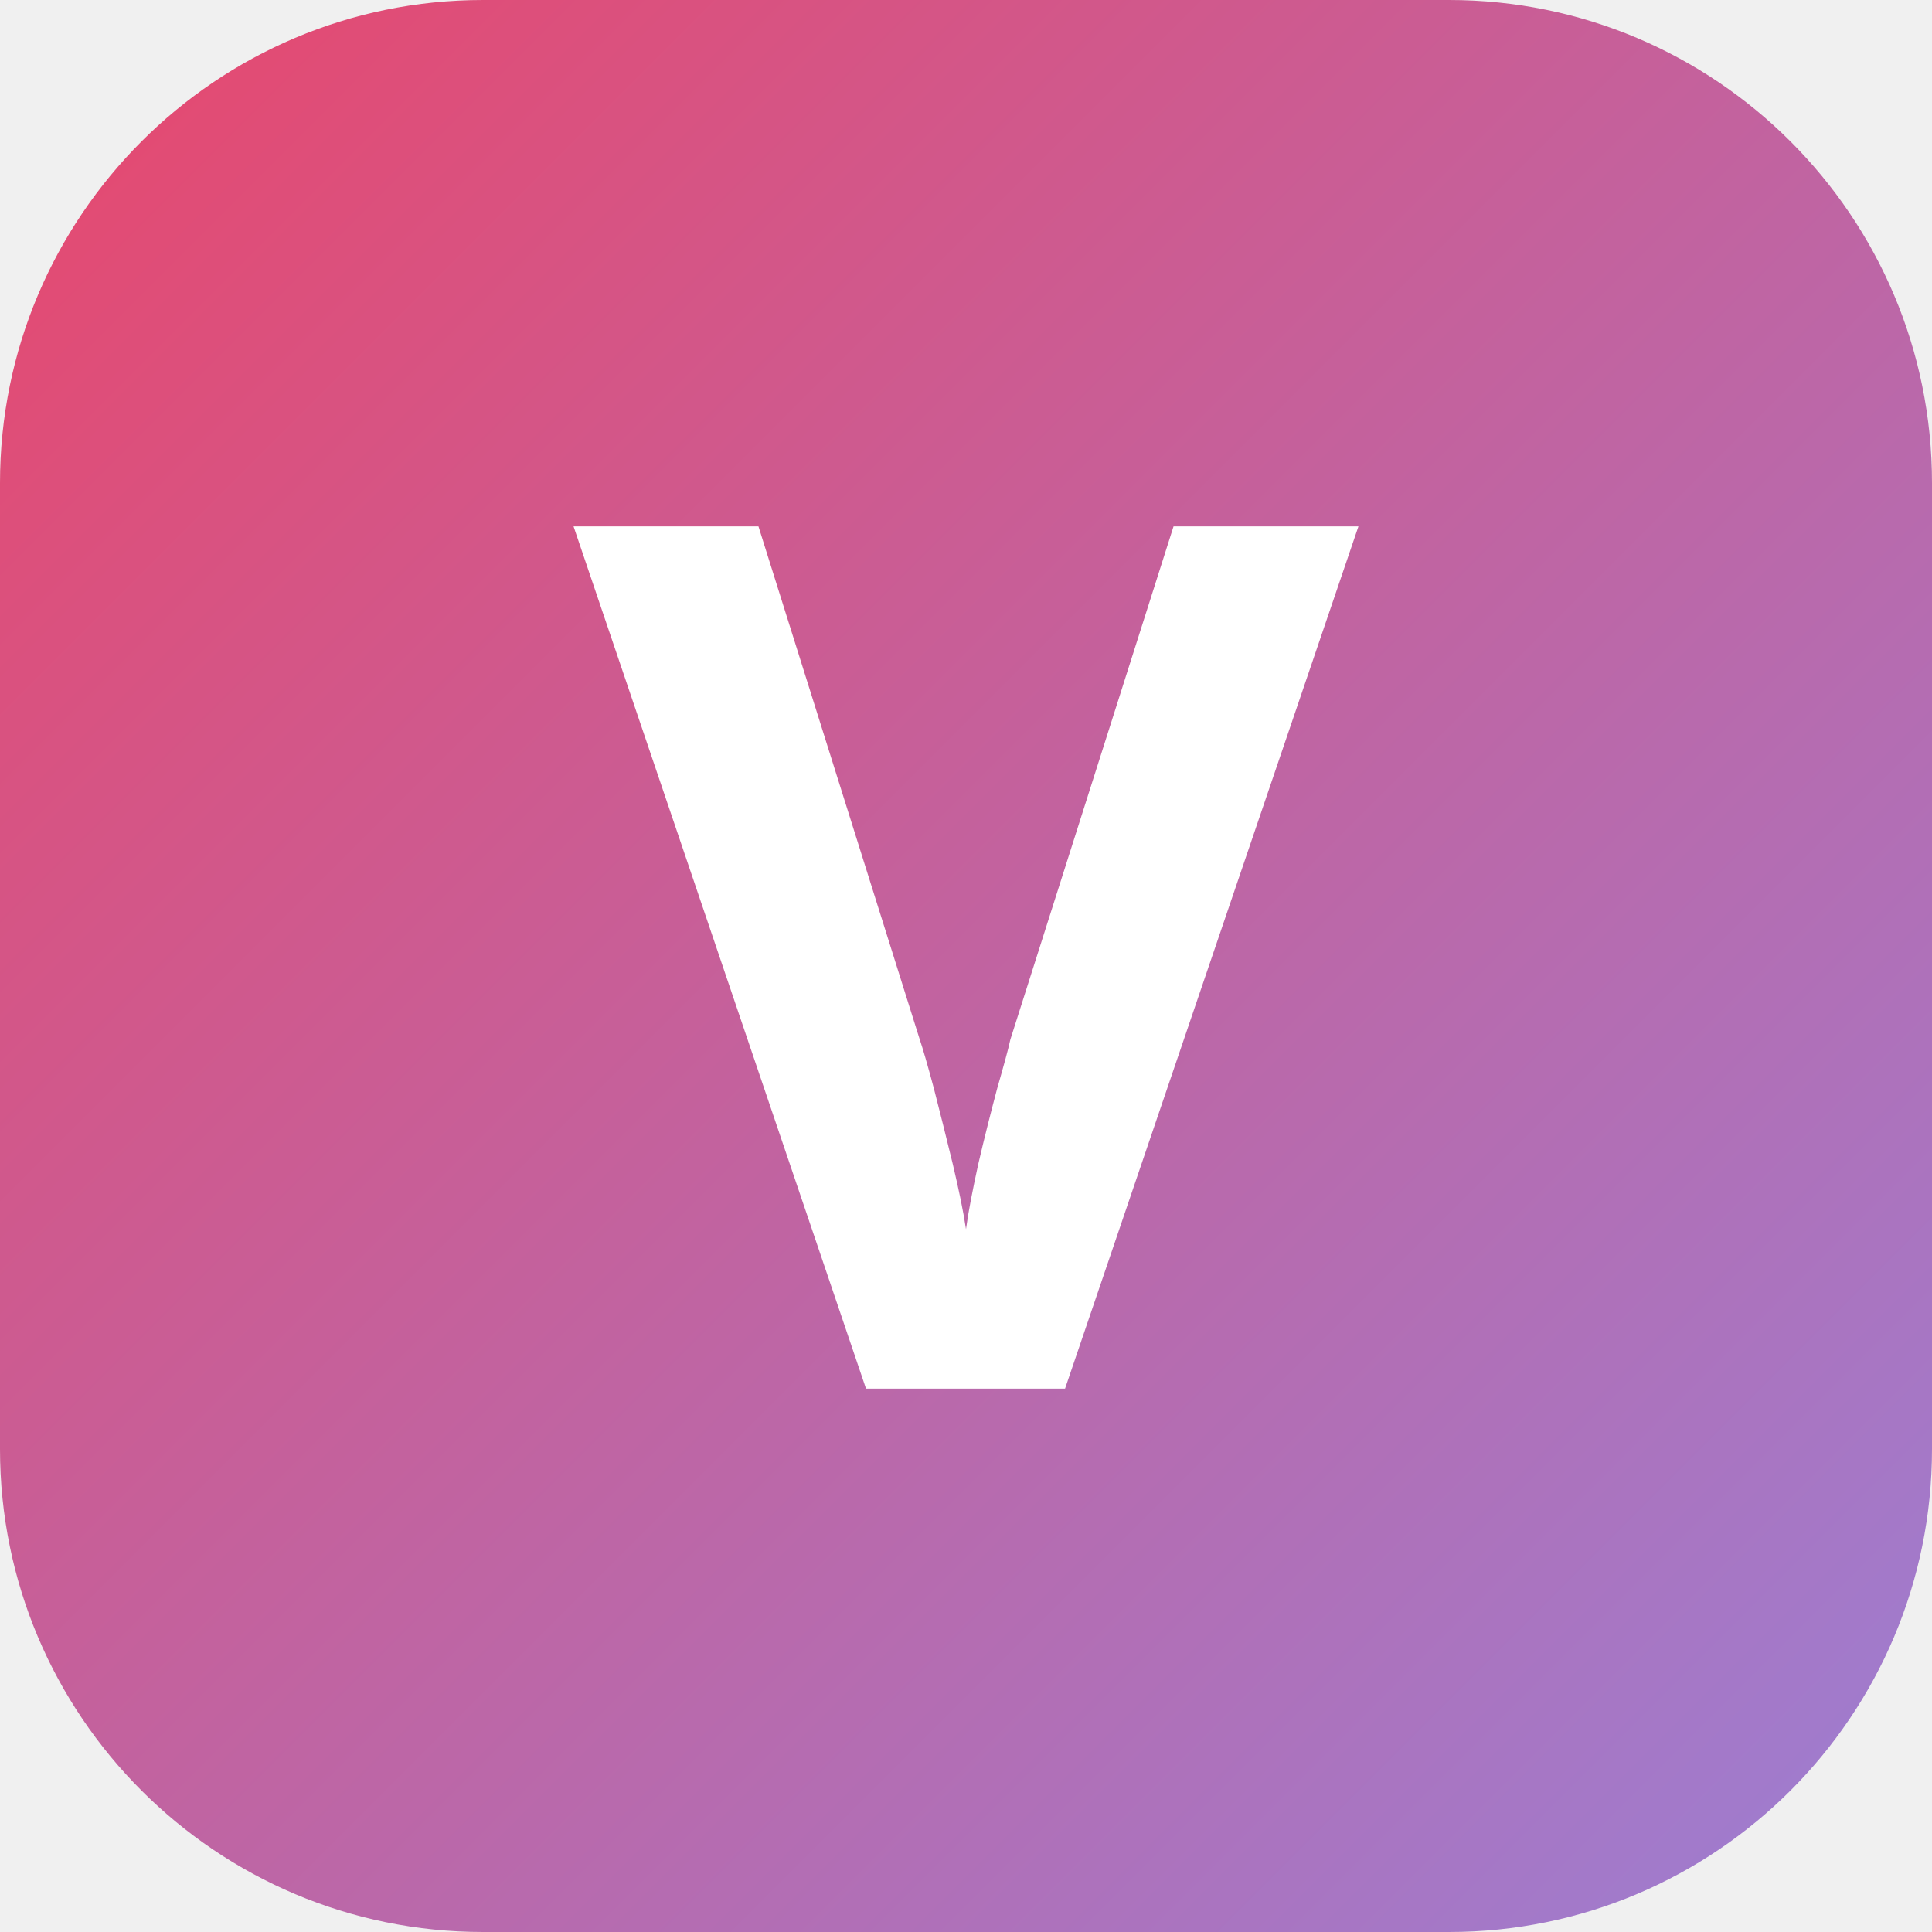
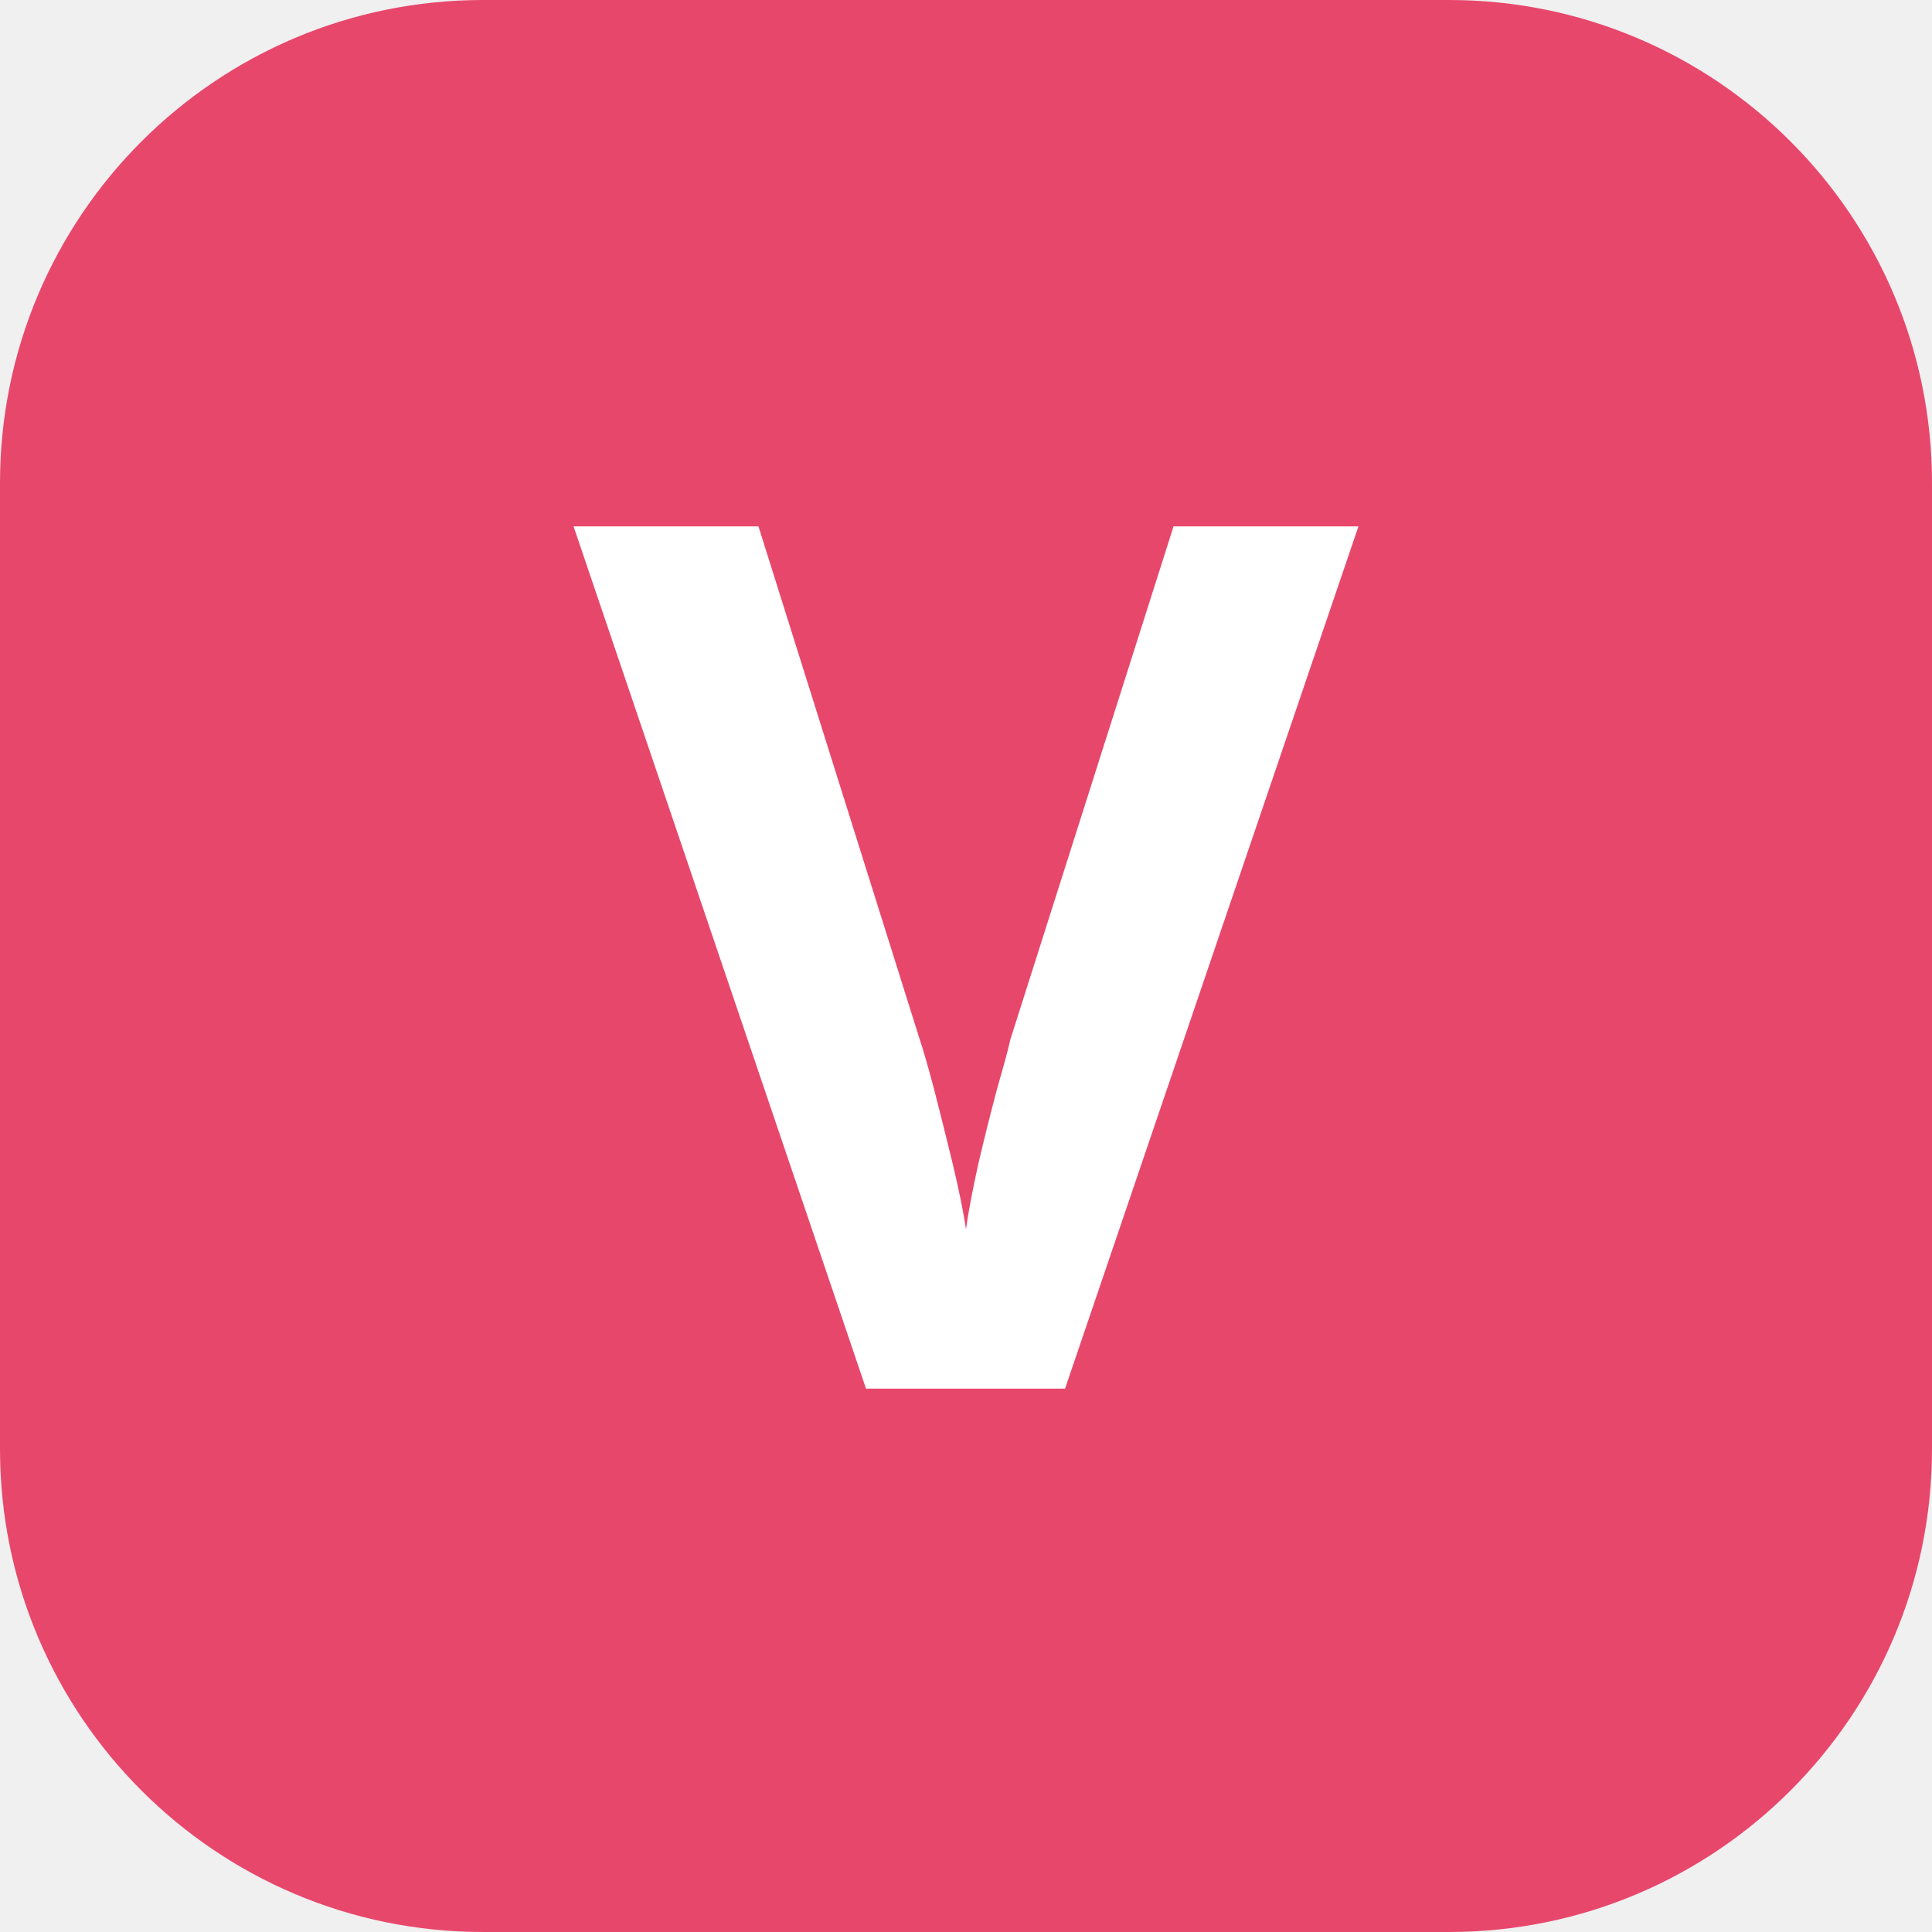
<svg xmlns="http://www.w3.org/2000/svg" width="32" height="32" viewBox="0 0 32 32">
-   <defs>
-     <linearGradient id="g" x1="0" y1="0" x2="1" y2="1">
-       <stop offset="0%" stop-color="#E8476C" />
-       <stop offset="100%" stop-color="#9B7FD4" />
-     </linearGradient>
-   </defs>
-   <rect width="32" height="32" rx="8" fill="url(#g)" />
+   <rect width="32" height="32" rx="8" fill="#E8476C" />
  <text x="16" y="23" text-anchor="middle" font-family="system-ui,sans-serif" font-weight="700" font-size="20" fill="#fff">V</text>
</svg>
